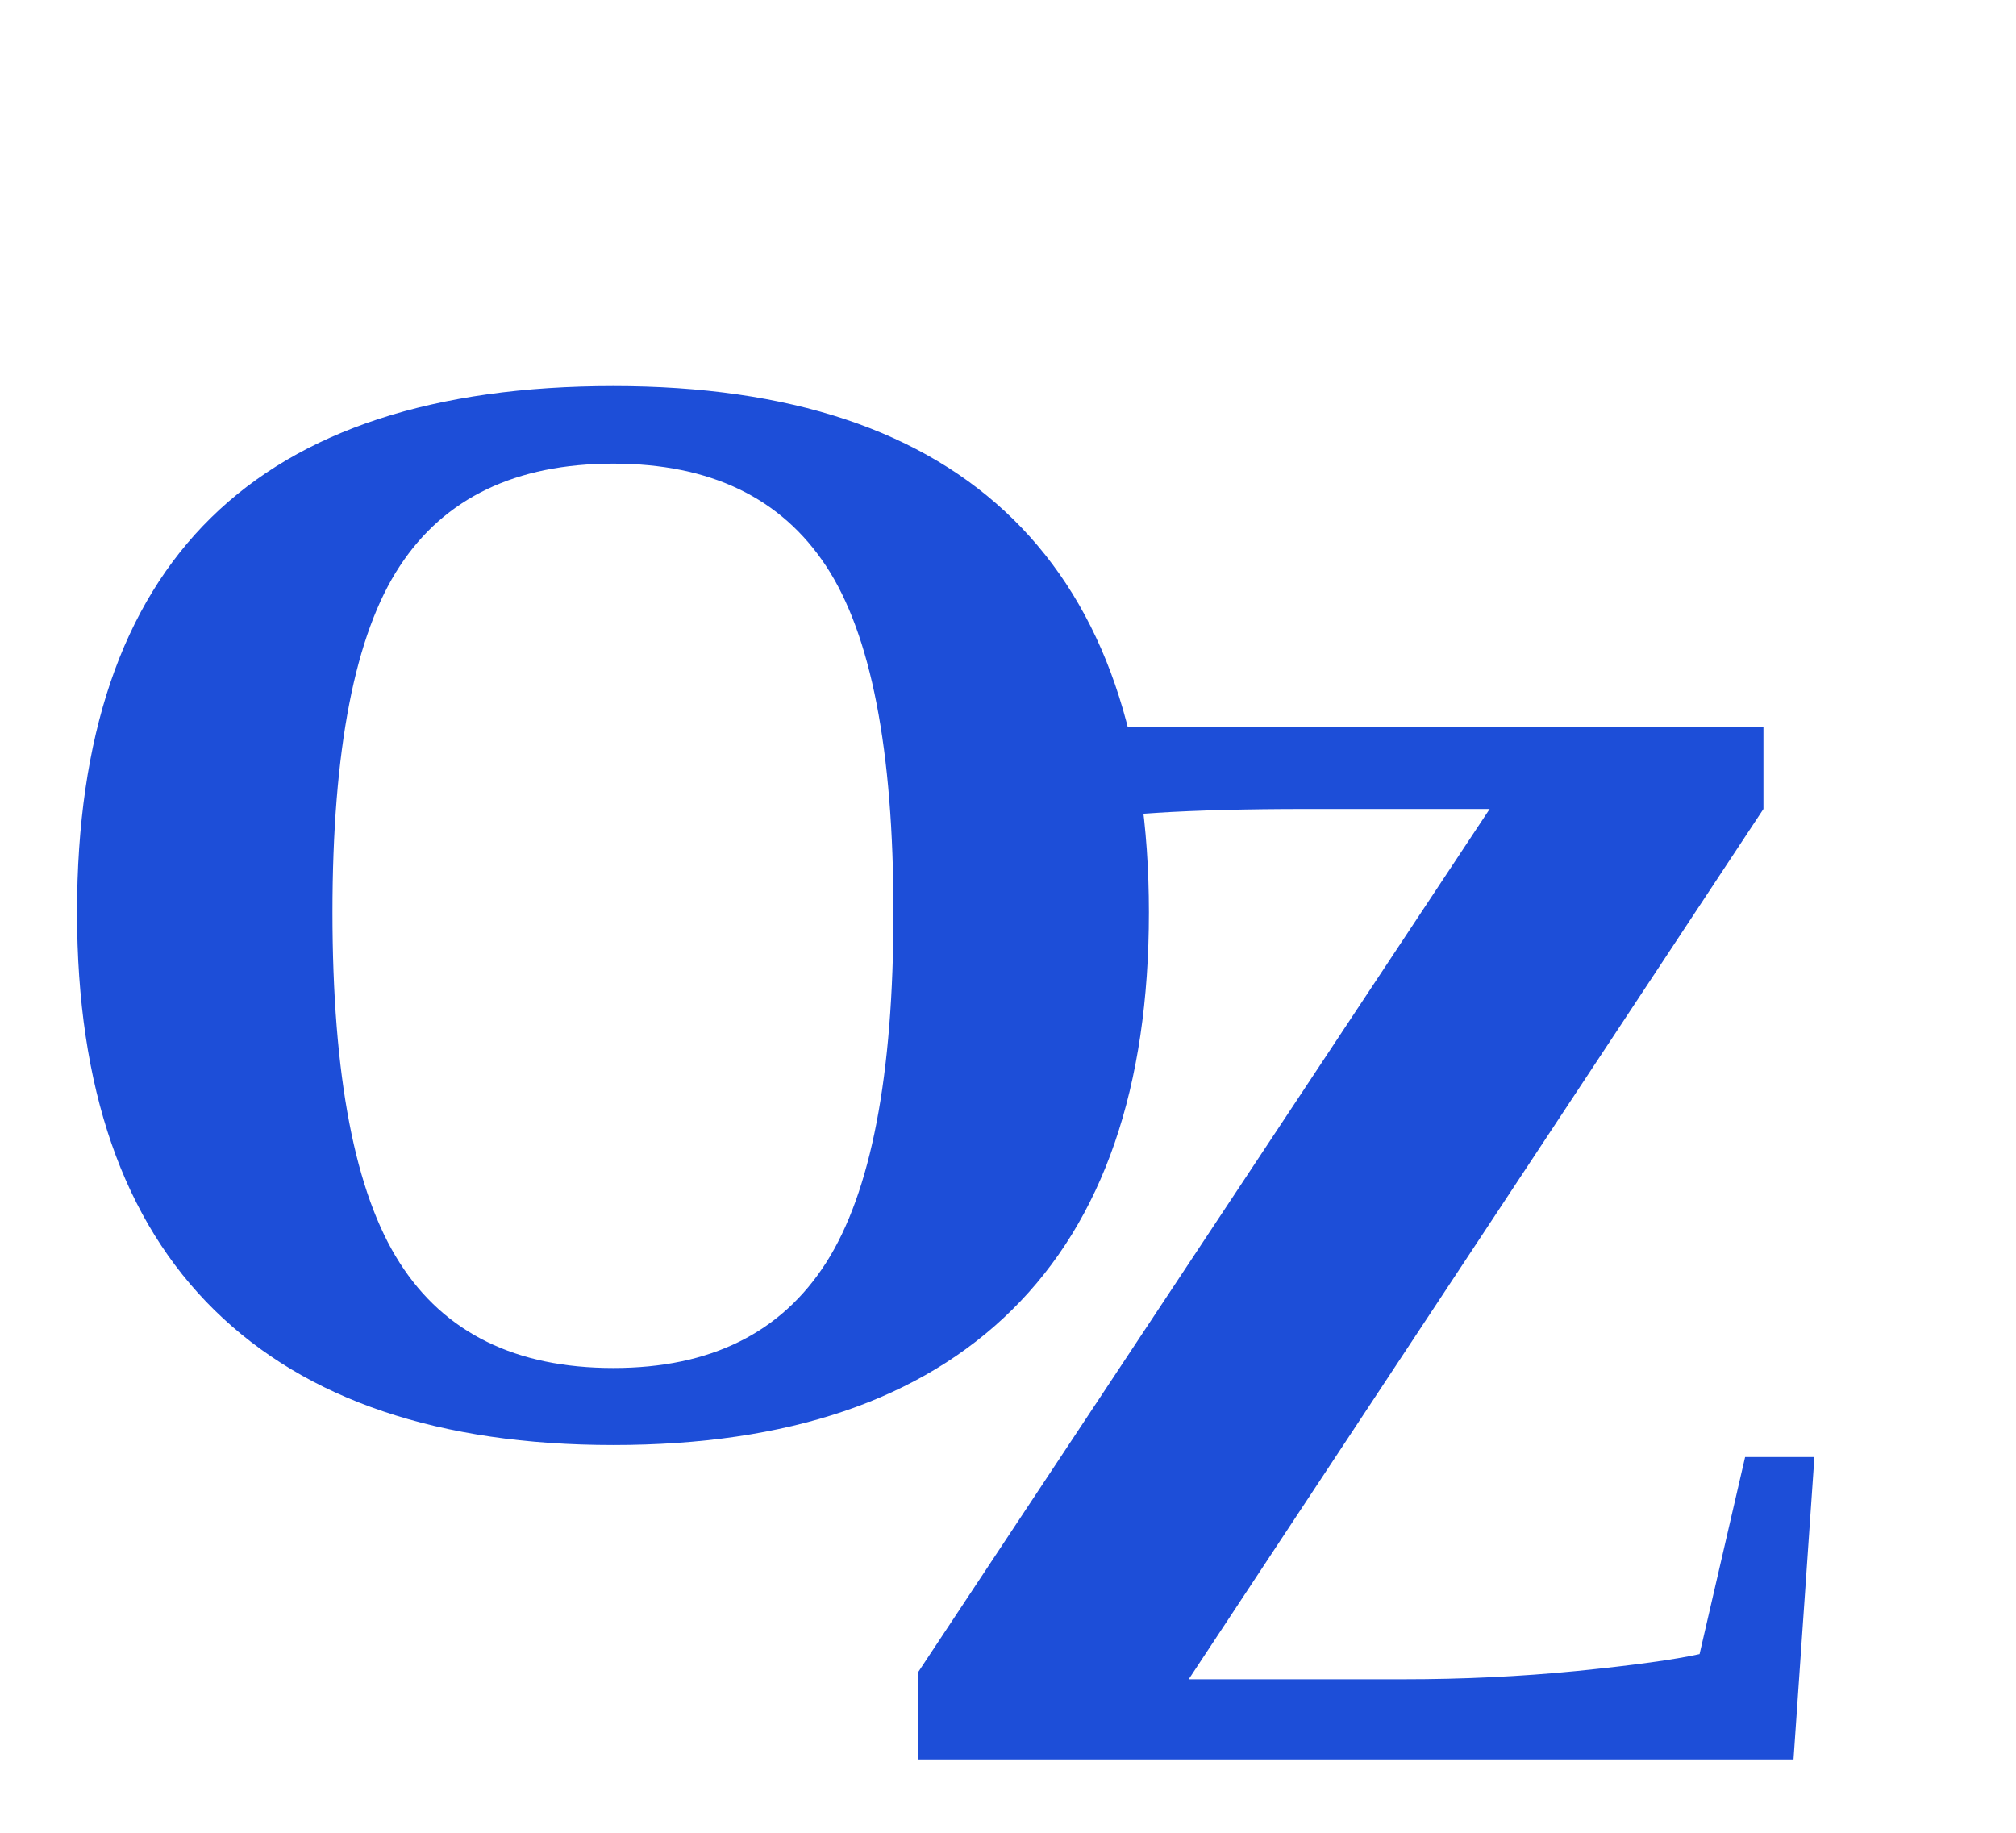
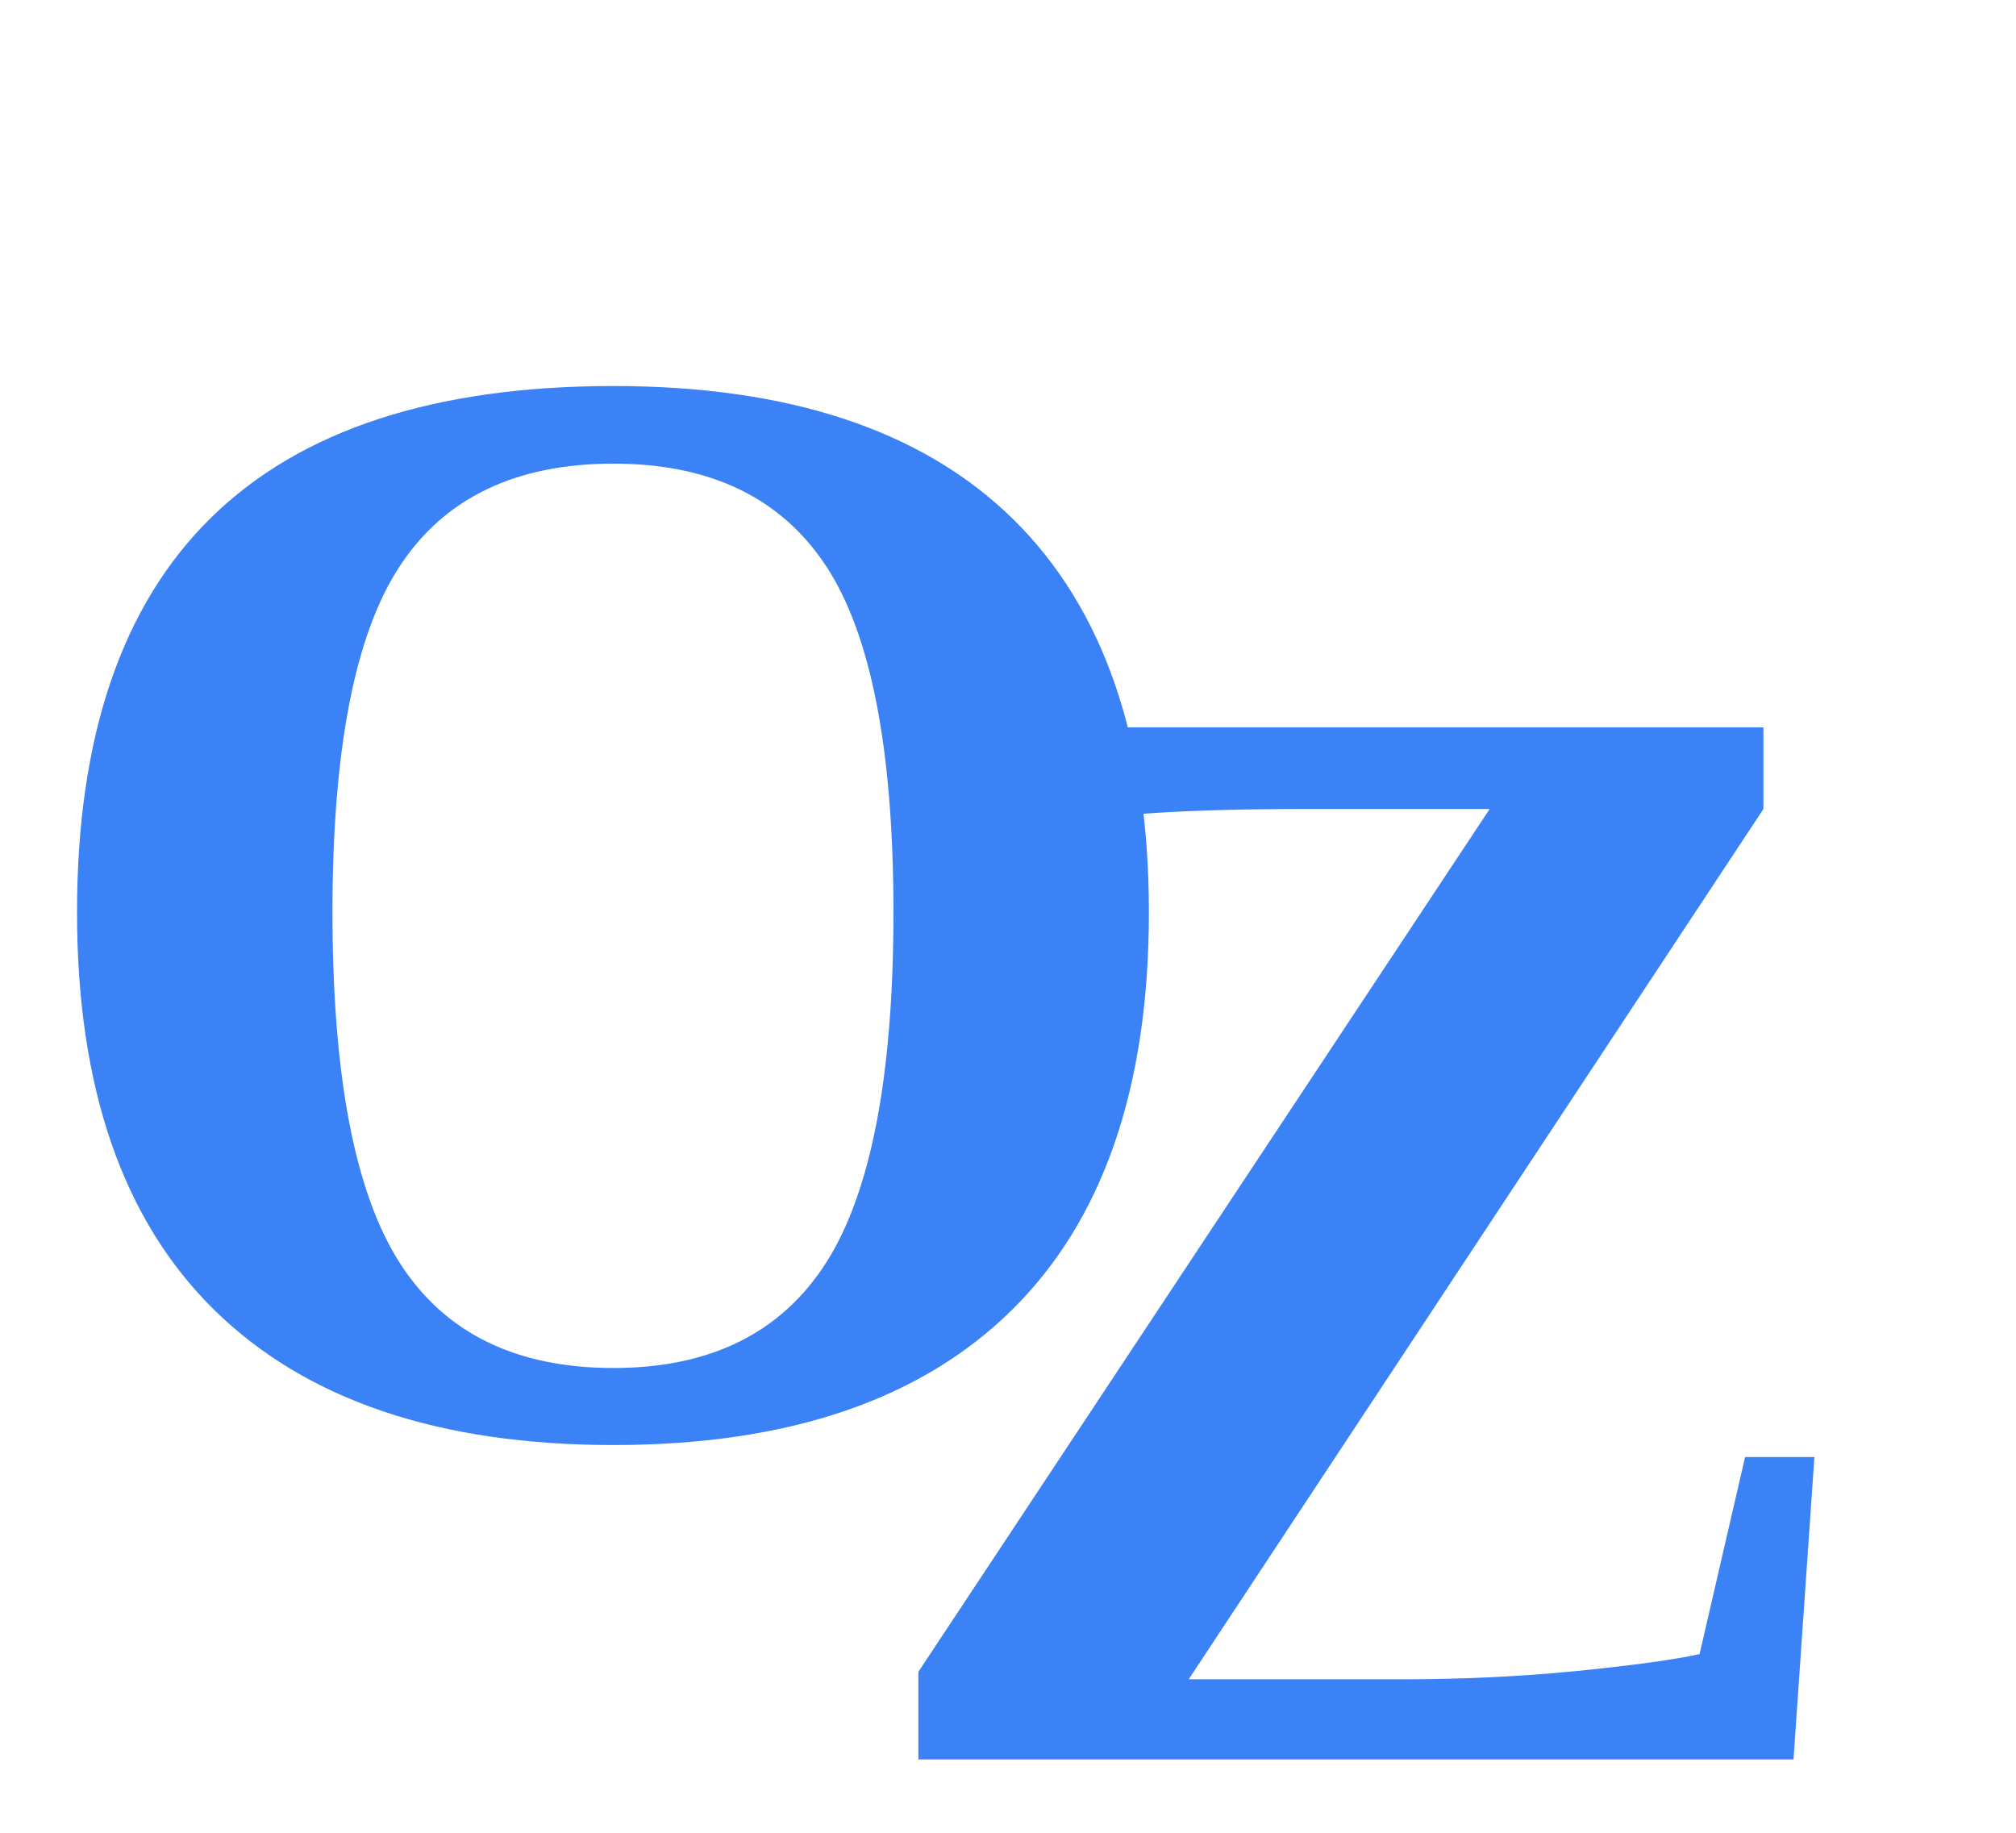
<svg xmlns="http://www.w3.org/2000/svg" viewBox="0 0 110 100">
-   <text x="0" y="78" font-family="Georgia, 'Times New Roman', serif" font-size="86" font-weight="bold" fill="#1d4ed8">O</text>
-   <text x="46" y="96" font-family="Georgia, 'Times New Roman', serif" font-size="86" font-weight="bold" fill="#1d4ed8">Z</text>
+   <text x="0" y="78" font-family="Georgia, 'Times New Roman', serif" font-size="86" font-weight="bold" fill="#3b82f6">O</text>
+   <text x="46" y="96" font-family="Georgia, 'Times New Roman', serif" font-size="86" font-weight="bold" fill="#3b82f6">Z</text>
</svg>
